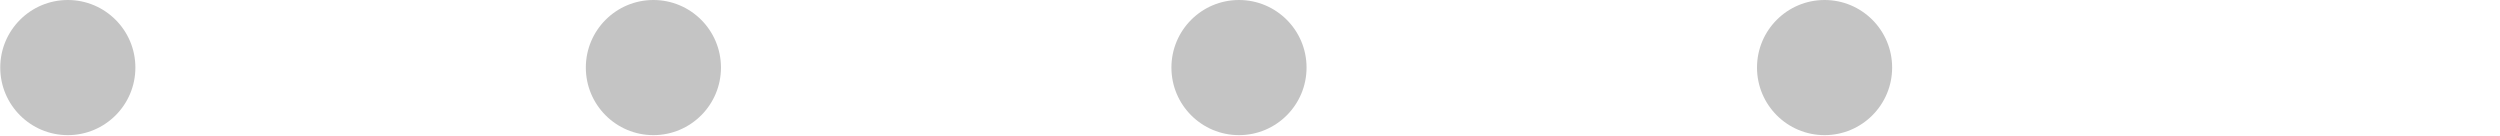
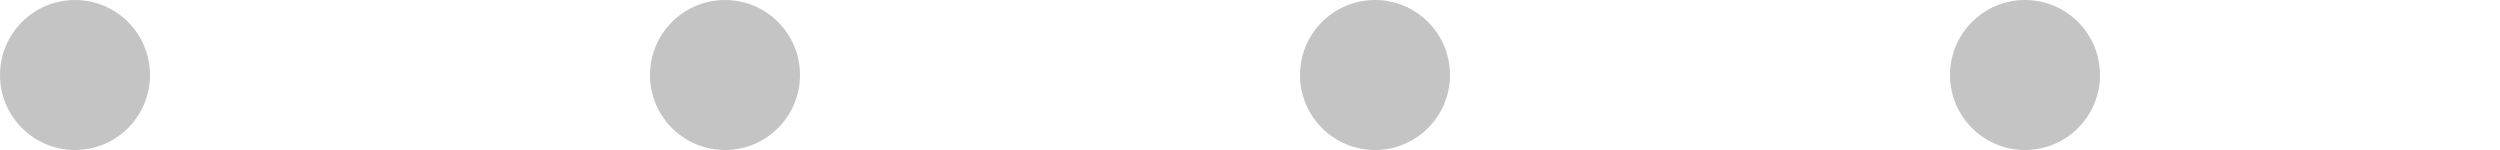
- <svg xmlns="http://www.w3.org/2000/svg" width="111" height="6" viewBox="0 0 111 6" fill="none">
-   <circle cx="81.011" cy="3" r="3" fill="#C4C4C4" />
-   <circle cx="55.011" cy="3" r="3" fill="#C4C4C4" />
-   <circle cx="29.011" cy="3" r="3" fill="#C4C4C4" />
-   <circle cx="3.011" cy="3" r="3" fill="#C4C4C4" />
+ <svg xmlns="http://www.w3.org/2000/svg" width="100" height="6" viewBox="0 0 100 6" fill="none">
+   <circle cx="3" cy="3" r="3" fill="#C4C4C4" />
+   <circle cx="29" cy="3" r="3" fill="#C4C4C4" />
+   <circle cx="55" cy="3" r="3" fill="#C4C4C4" />
+   <circle cx="81" cy="3" r="3" fill="#C4C4C4" />
</svg>
